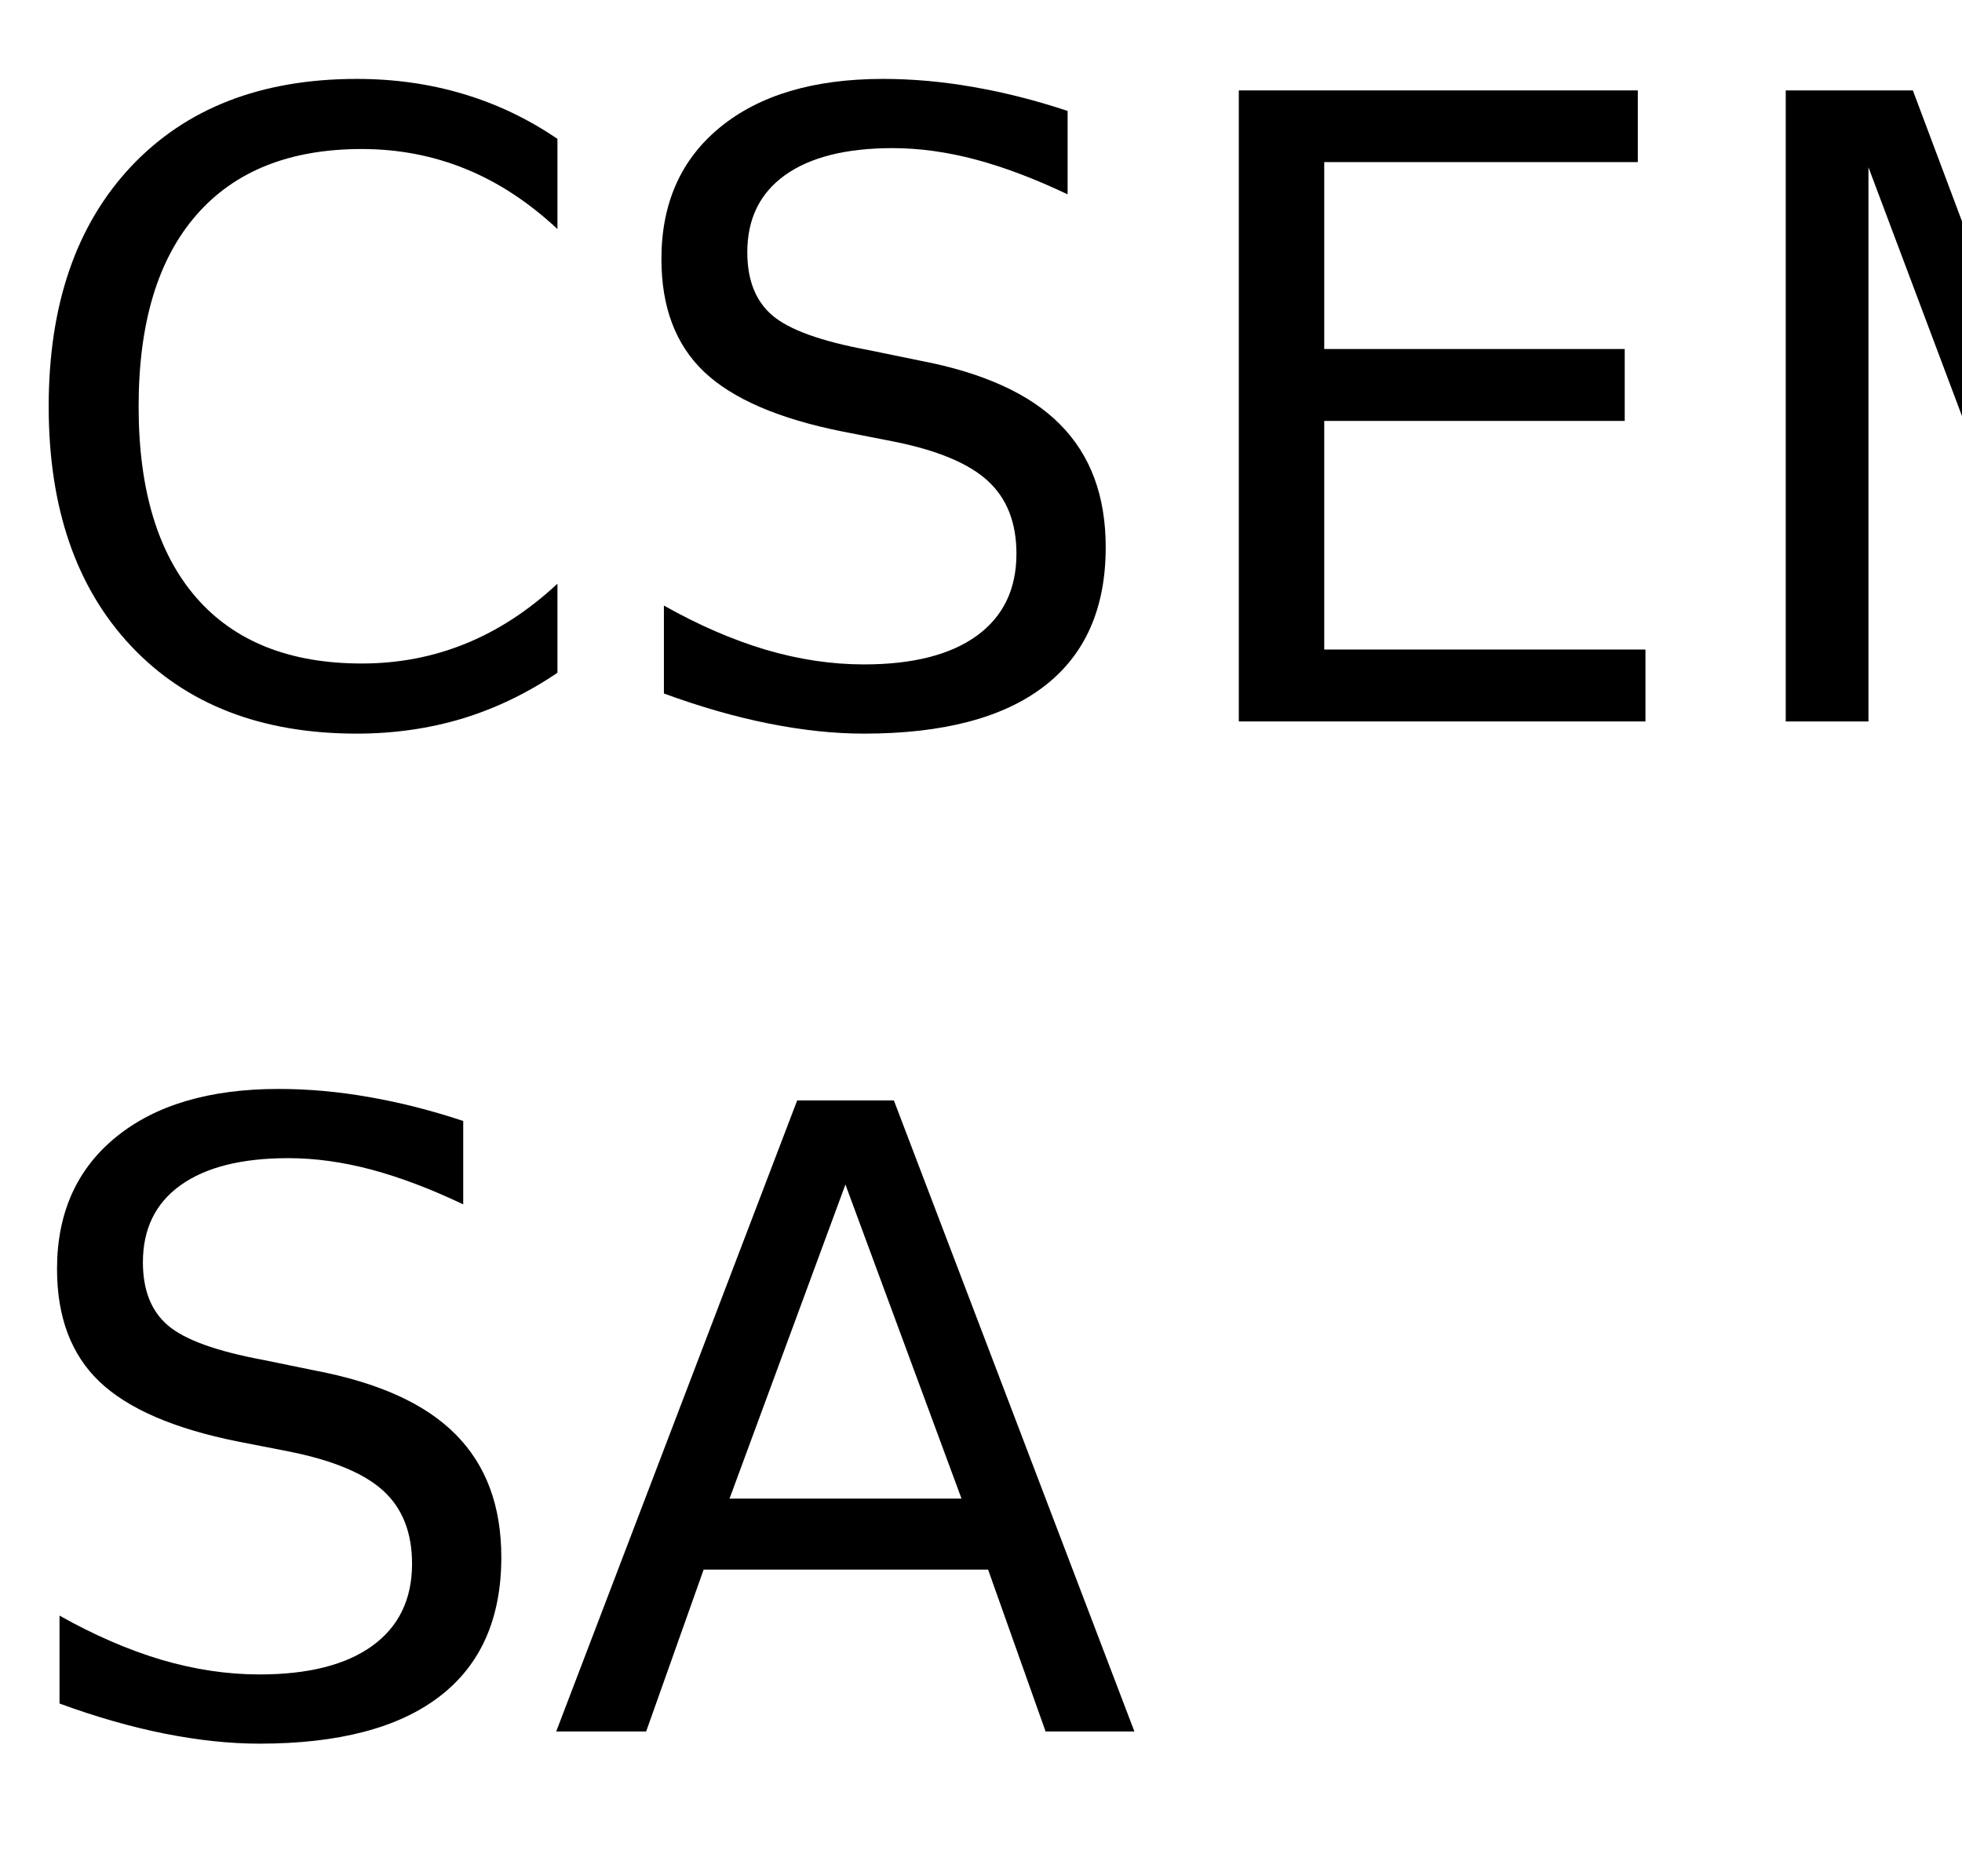
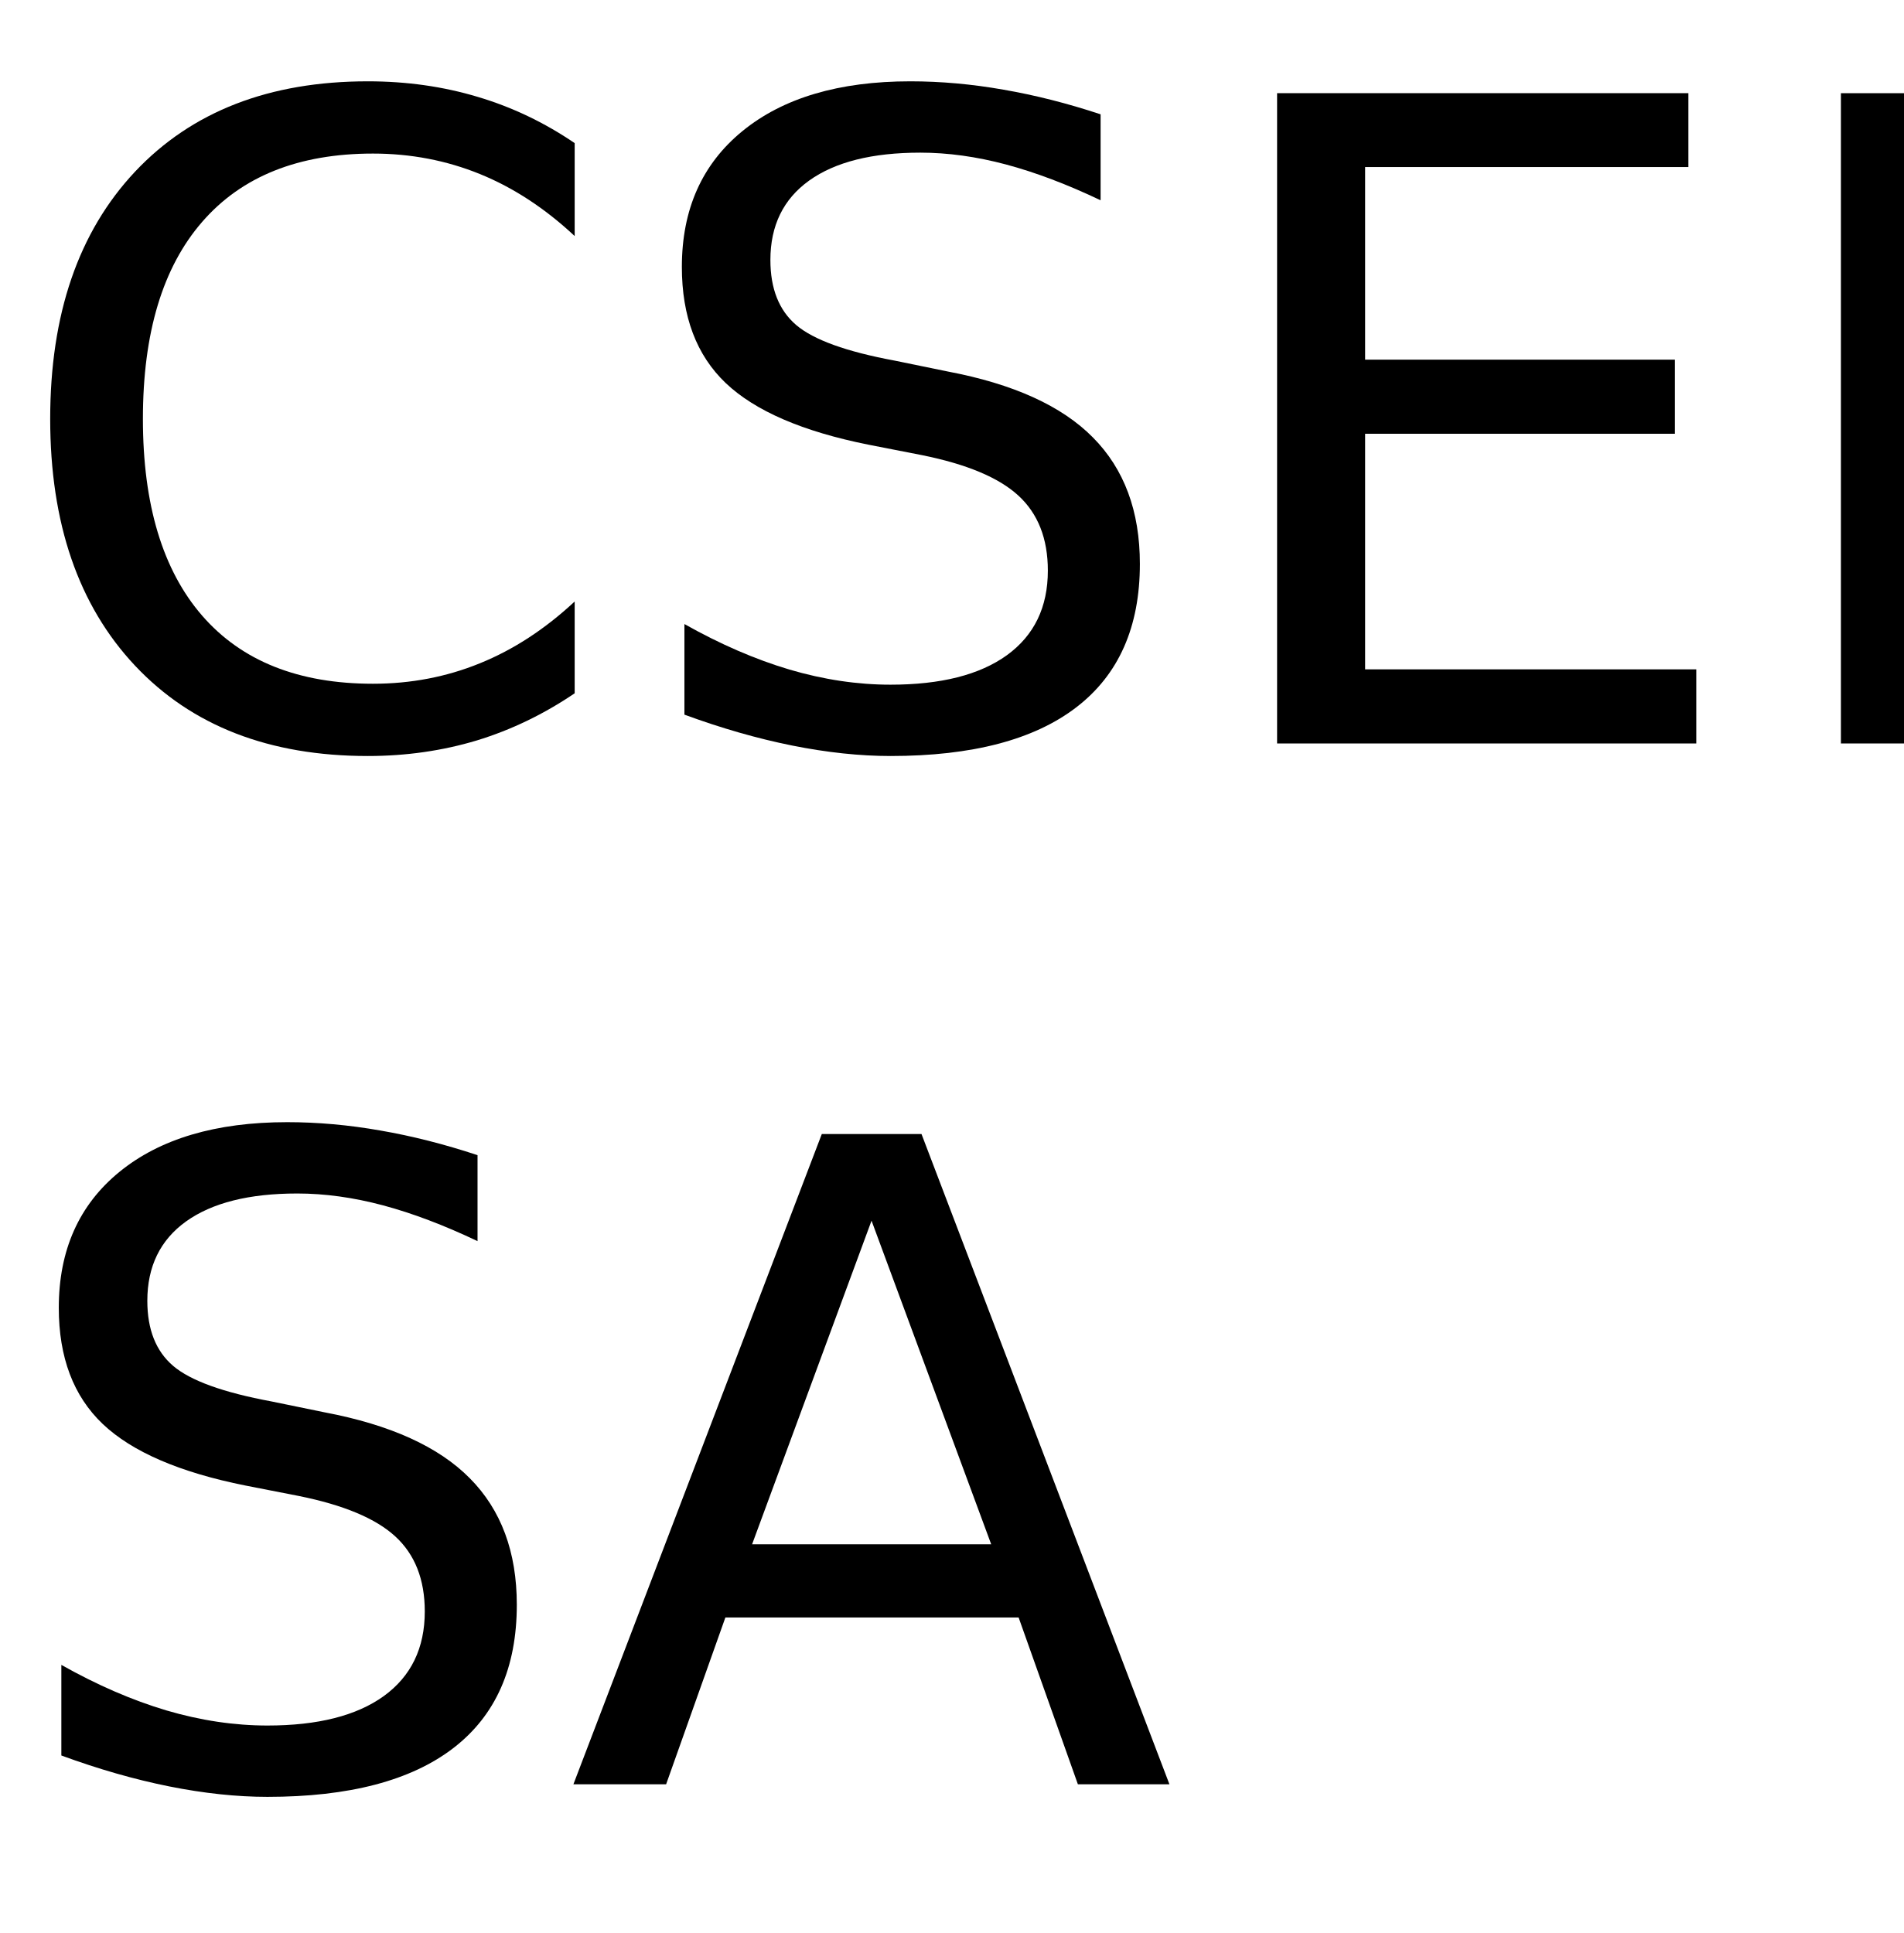
- <svg xmlns="http://www.w3.org/2000/svg" xmlns:xlink="http://www.w3.org/1999/xlink" width="136" height="130" viewBox="0 0 136 130">
+ <svg xmlns="http://www.w3.org/2000/svg" xmlns:xlink="http://www.w3.org/1999/xlink" width="128" height="130" viewBox="0 0 128 130">
  <defs>
    <g>
      <g id="glyph-0-0">
        <path d="M 38.641 -40.375 L 38.641 -34.125 C 36.648 -35.988 34.523 -37.379 32.266 -38.297 C 30.016 -39.211 27.617 -39.672 25.078 -39.672 C 20.078 -39.672 16.25 -38.141 13.594 -35.078 C 10.938 -32.023 9.609 -27.609 9.609 -21.828 C 9.609 -16.066 10.938 -11.656 13.594 -8.594 C 16.25 -5.539 20.078 -4.016 25.078 -4.016 C 27.617 -4.016 30.016 -4.473 32.266 -5.391 C 34.523 -6.305 36.648 -7.691 38.641 -9.547 L 38.641 -3.375 C 36.566 -1.969 34.375 -0.91 32.062 -0.203 C 29.75 0.492 27.305 0.844 24.734 0.844 C 18.109 0.844 12.891 -1.18 9.078 -5.234 C 5.273 -9.285 3.375 -14.816 3.375 -21.828 C 3.375 -28.859 5.273 -34.398 9.078 -38.453 C 12.891 -42.504 18.109 -44.531 24.734 -44.531 C 27.348 -44.531 29.812 -44.18 32.125 -43.484 C 34.438 -42.797 36.609 -41.758 38.641 -40.375 Z M 38.641 -40.375 " />
      </g>
      <g id="glyph-0-1">
        <path d="M 32.109 -42.312 L 32.109 -36.531 C 29.859 -37.602 27.738 -38.406 25.75 -38.938 C 23.758 -39.469 21.836 -39.734 19.984 -39.734 C 16.754 -39.734 14.266 -39.109 12.516 -37.859 C 10.773 -36.609 9.906 -34.828 9.906 -32.516 C 9.906 -30.586 10.484 -29.129 11.641 -28.141 C 12.805 -27.148 15.008 -26.352 18.25 -25.75 L 21.828 -25.016 C 26.242 -24.18 29.5 -22.703 31.594 -20.578 C 33.695 -18.461 34.75 -15.629 34.75 -12.078 C 34.75 -7.836 33.328 -4.625 30.484 -2.438 C 27.641 -0.25 23.473 0.844 17.984 0.844 C 15.922 0.844 13.719 0.609 11.375 0.141 C 9.039 -0.328 6.625 -1.02 4.125 -1.938 L 4.125 -8.031 C 6.531 -6.676 8.883 -5.656 11.188 -4.969 C 13.5 -4.289 15.766 -3.953 17.984 -3.953 C 21.367 -3.953 23.977 -4.613 25.812 -5.938 C 27.645 -7.27 28.562 -9.164 28.562 -11.625 C 28.562 -13.781 27.898 -15.461 26.578 -16.672 C 25.266 -17.879 23.102 -18.785 20.094 -19.391 L 16.5 -20.094 C 12.082 -20.977 8.883 -22.359 6.906 -24.234 C 4.938 -26.109 3.953 -28.711 3.953 -32.047 C 3.953 -35.922 5.312 -38.969 8.031 -41.188 C 10.758 -43.414 14.52 -44.531 19.312 -44.531 C 21.363 -44.531 23.453 -44.344 25.578 -43.969 C 27.703 -43.602 29.879 -43.051 32.109 -42.312 Z M 32.109 -42.312 " />
      </g>
      <g id="glyph-0-2">
        <path d="M 5.891 -43.734 L 33.547 -43.734 L 33.547 -38.766 L 11.812 -38.766 L 11.812 -25.812 L 32.641 -25.812 L 32.641 -20.828 L 11.812 -20.828 L 11.812 -4.984 L 34.078 -4.984 L 34.078 0 L 5.891 0 Z M 5.891 -43.734 " />
      </g>
      <g id="glyph-0-3">
        <path d="M 5.891 -43.734 L 14.703 -43.734 L 25.875 -13.969 L 37.094 -43.734 L 45.906 -43.734 L 45.906 0 L 40.141 0 L 40.141 -38.406 L 28.859 -8.406 L 22.906 -8.406 L 11.625 -38.406 L 11.625 0 L 5.891 0 Z M 5.891 -43.734 " />
      </g>
      <g id="glyph-0-4">
        <path d="M 20.516 -37.906 L 12.484 -16.141 L 28.562 -16.141 Z M 17.172 -43.734 L 23.875 -43.734 L 40.547 0 L 34.391 0 L 30.406 -11.219 L 10.688 -11.219 L 6.703 0 L 0.469 0 Z M 17.172 -43.734 " />
      </g>
    </g>
  </defs>
  <g fill="rgb(0%, 0%, 0%)" fill-opacity="1">
    <use xlink:href="#glyph-0-0" x="0" y="50" />
    <use xlink:href="#glyph-0-1" x="41.895" y="50" />
    <use xlink:href="#glyph-0-2" x="79.98" y="50" />
    <use xlink:href="#glyph-0-3" x="117.891" y="50" />
  </g>
  <g fill="rgb(0%, 0%, 0%)" fill-opacity="1">
    <use xlink:href="#glyph-0-1" x="0" y="120" />
    <use xlink:href="#glyph-0-4" x="38.086" y="120" />
  </g>
</svg>
